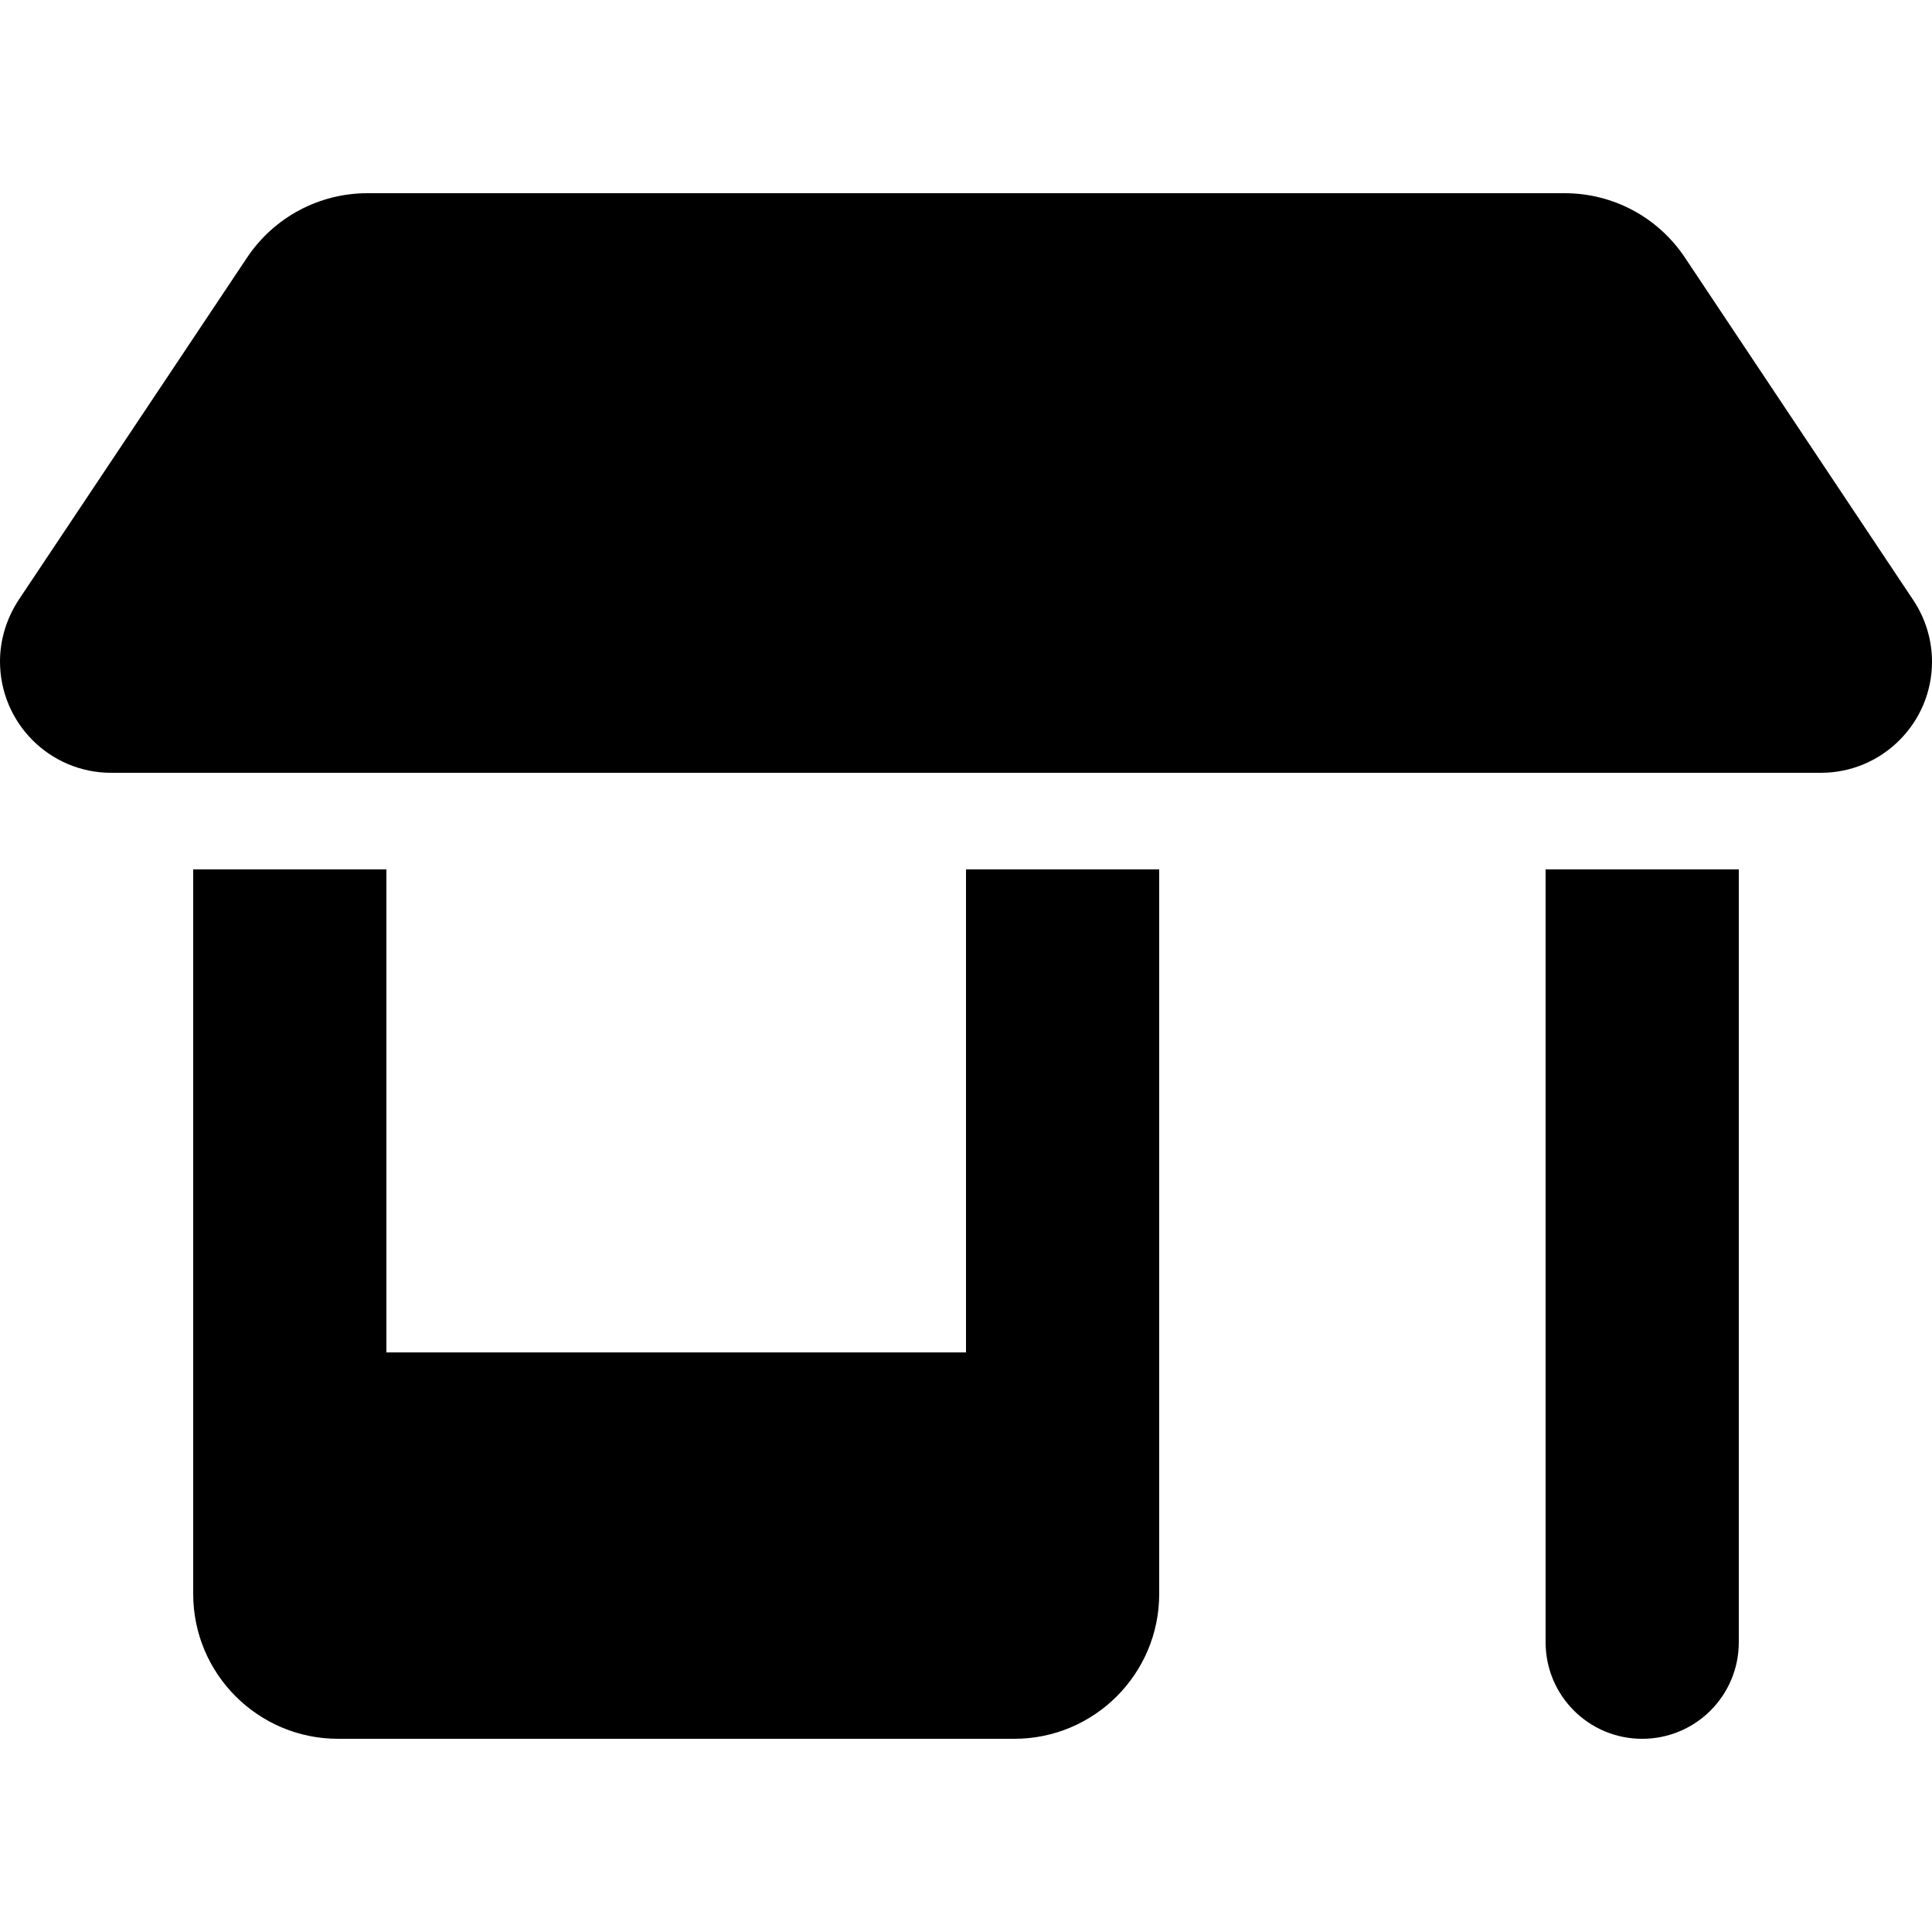
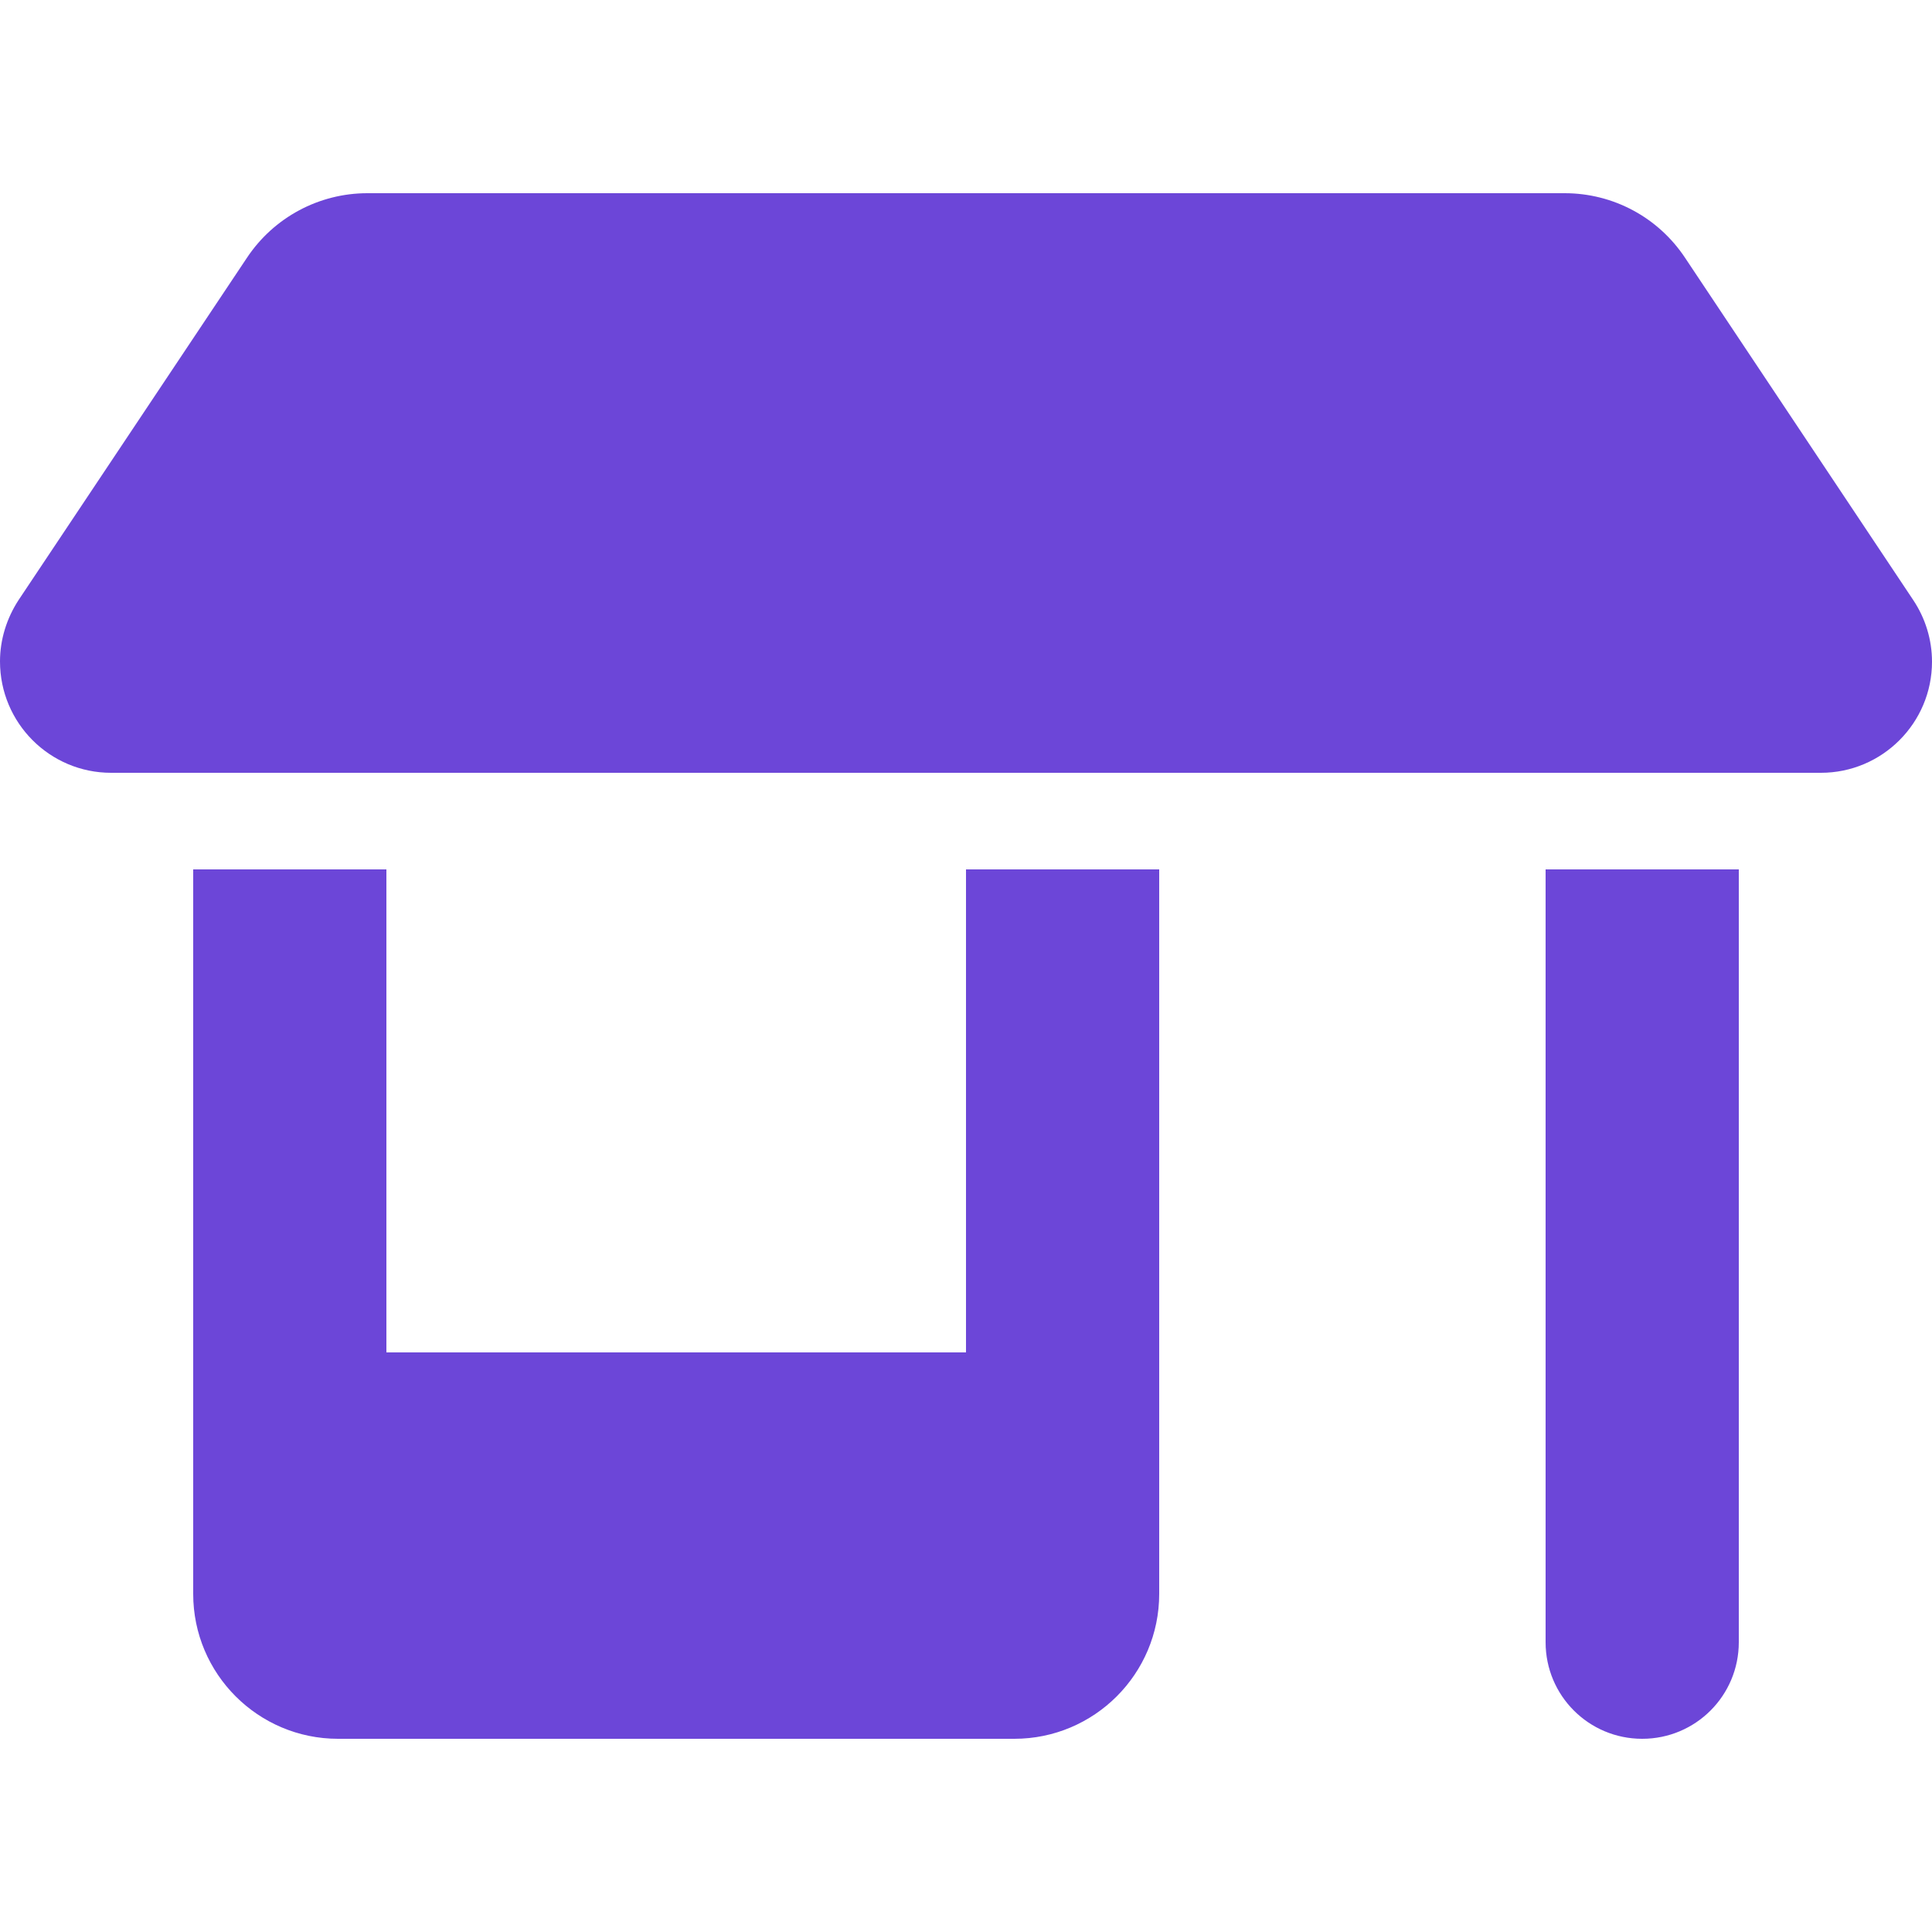
- <svg xmlns="http://www.w3.org/2000/svg" width="18px" height="18px" viewBox="0 0 640 512">
+ <svg xmlns="http://www.w3.org/2000/svg" width="18px" height="18px" fill="#6C46D8" viewBox="0 0 640 512">
  <path d="M36.8 192H603.2c20.3 0 36.8-16.5 36.8-36.8c0-7.3-2.2-14.4-6.2-20.4L558.2 21.4C549.3 8 534.4 0 518.3 0H121.7c-16 0-31 8-39.9 21.4L6.2 134.7c-4 6.1-6.2 13.2-6.2 20.4C0 175.5 16.5 192 36.8 192zM64 224V384v80c0 26.5 21.5 48 48 48H336c26.5 0 48-21.5 48-48V384 224H320V384H128V224H64zm448 0V480c0 17.7 14.3 32 32 32s32-14.3 32-32V224H512z" />
</svg>
